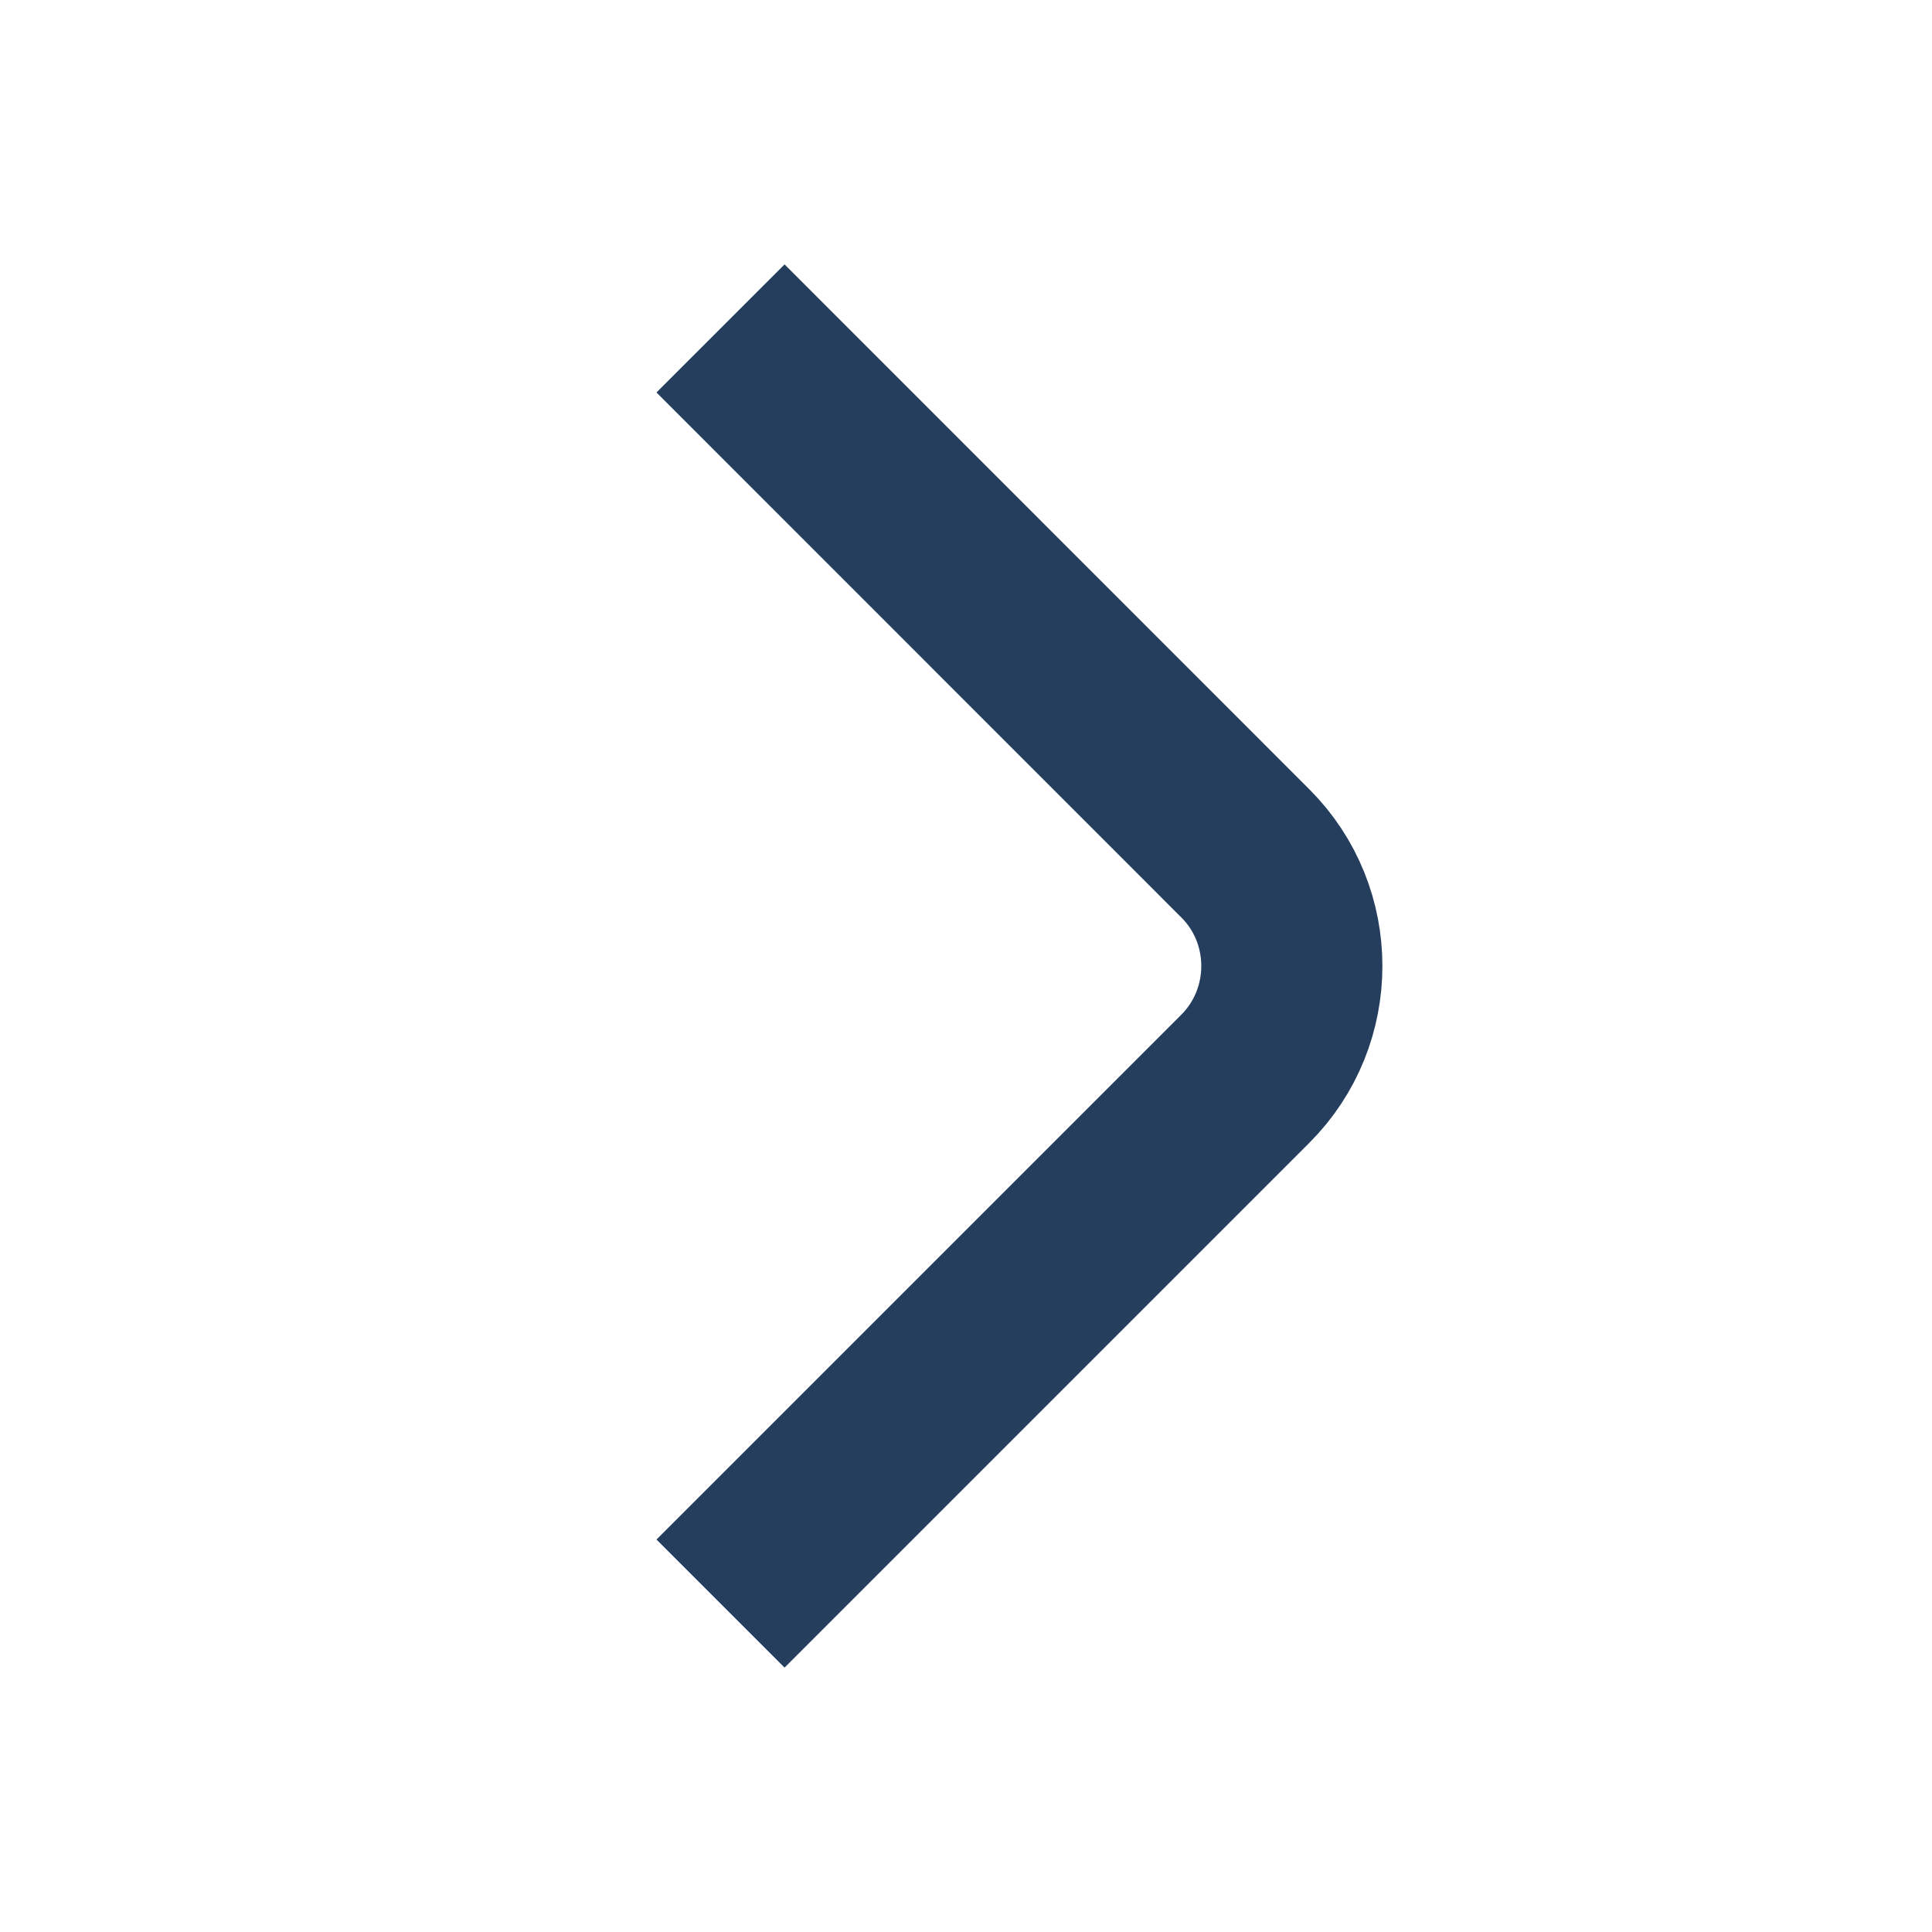
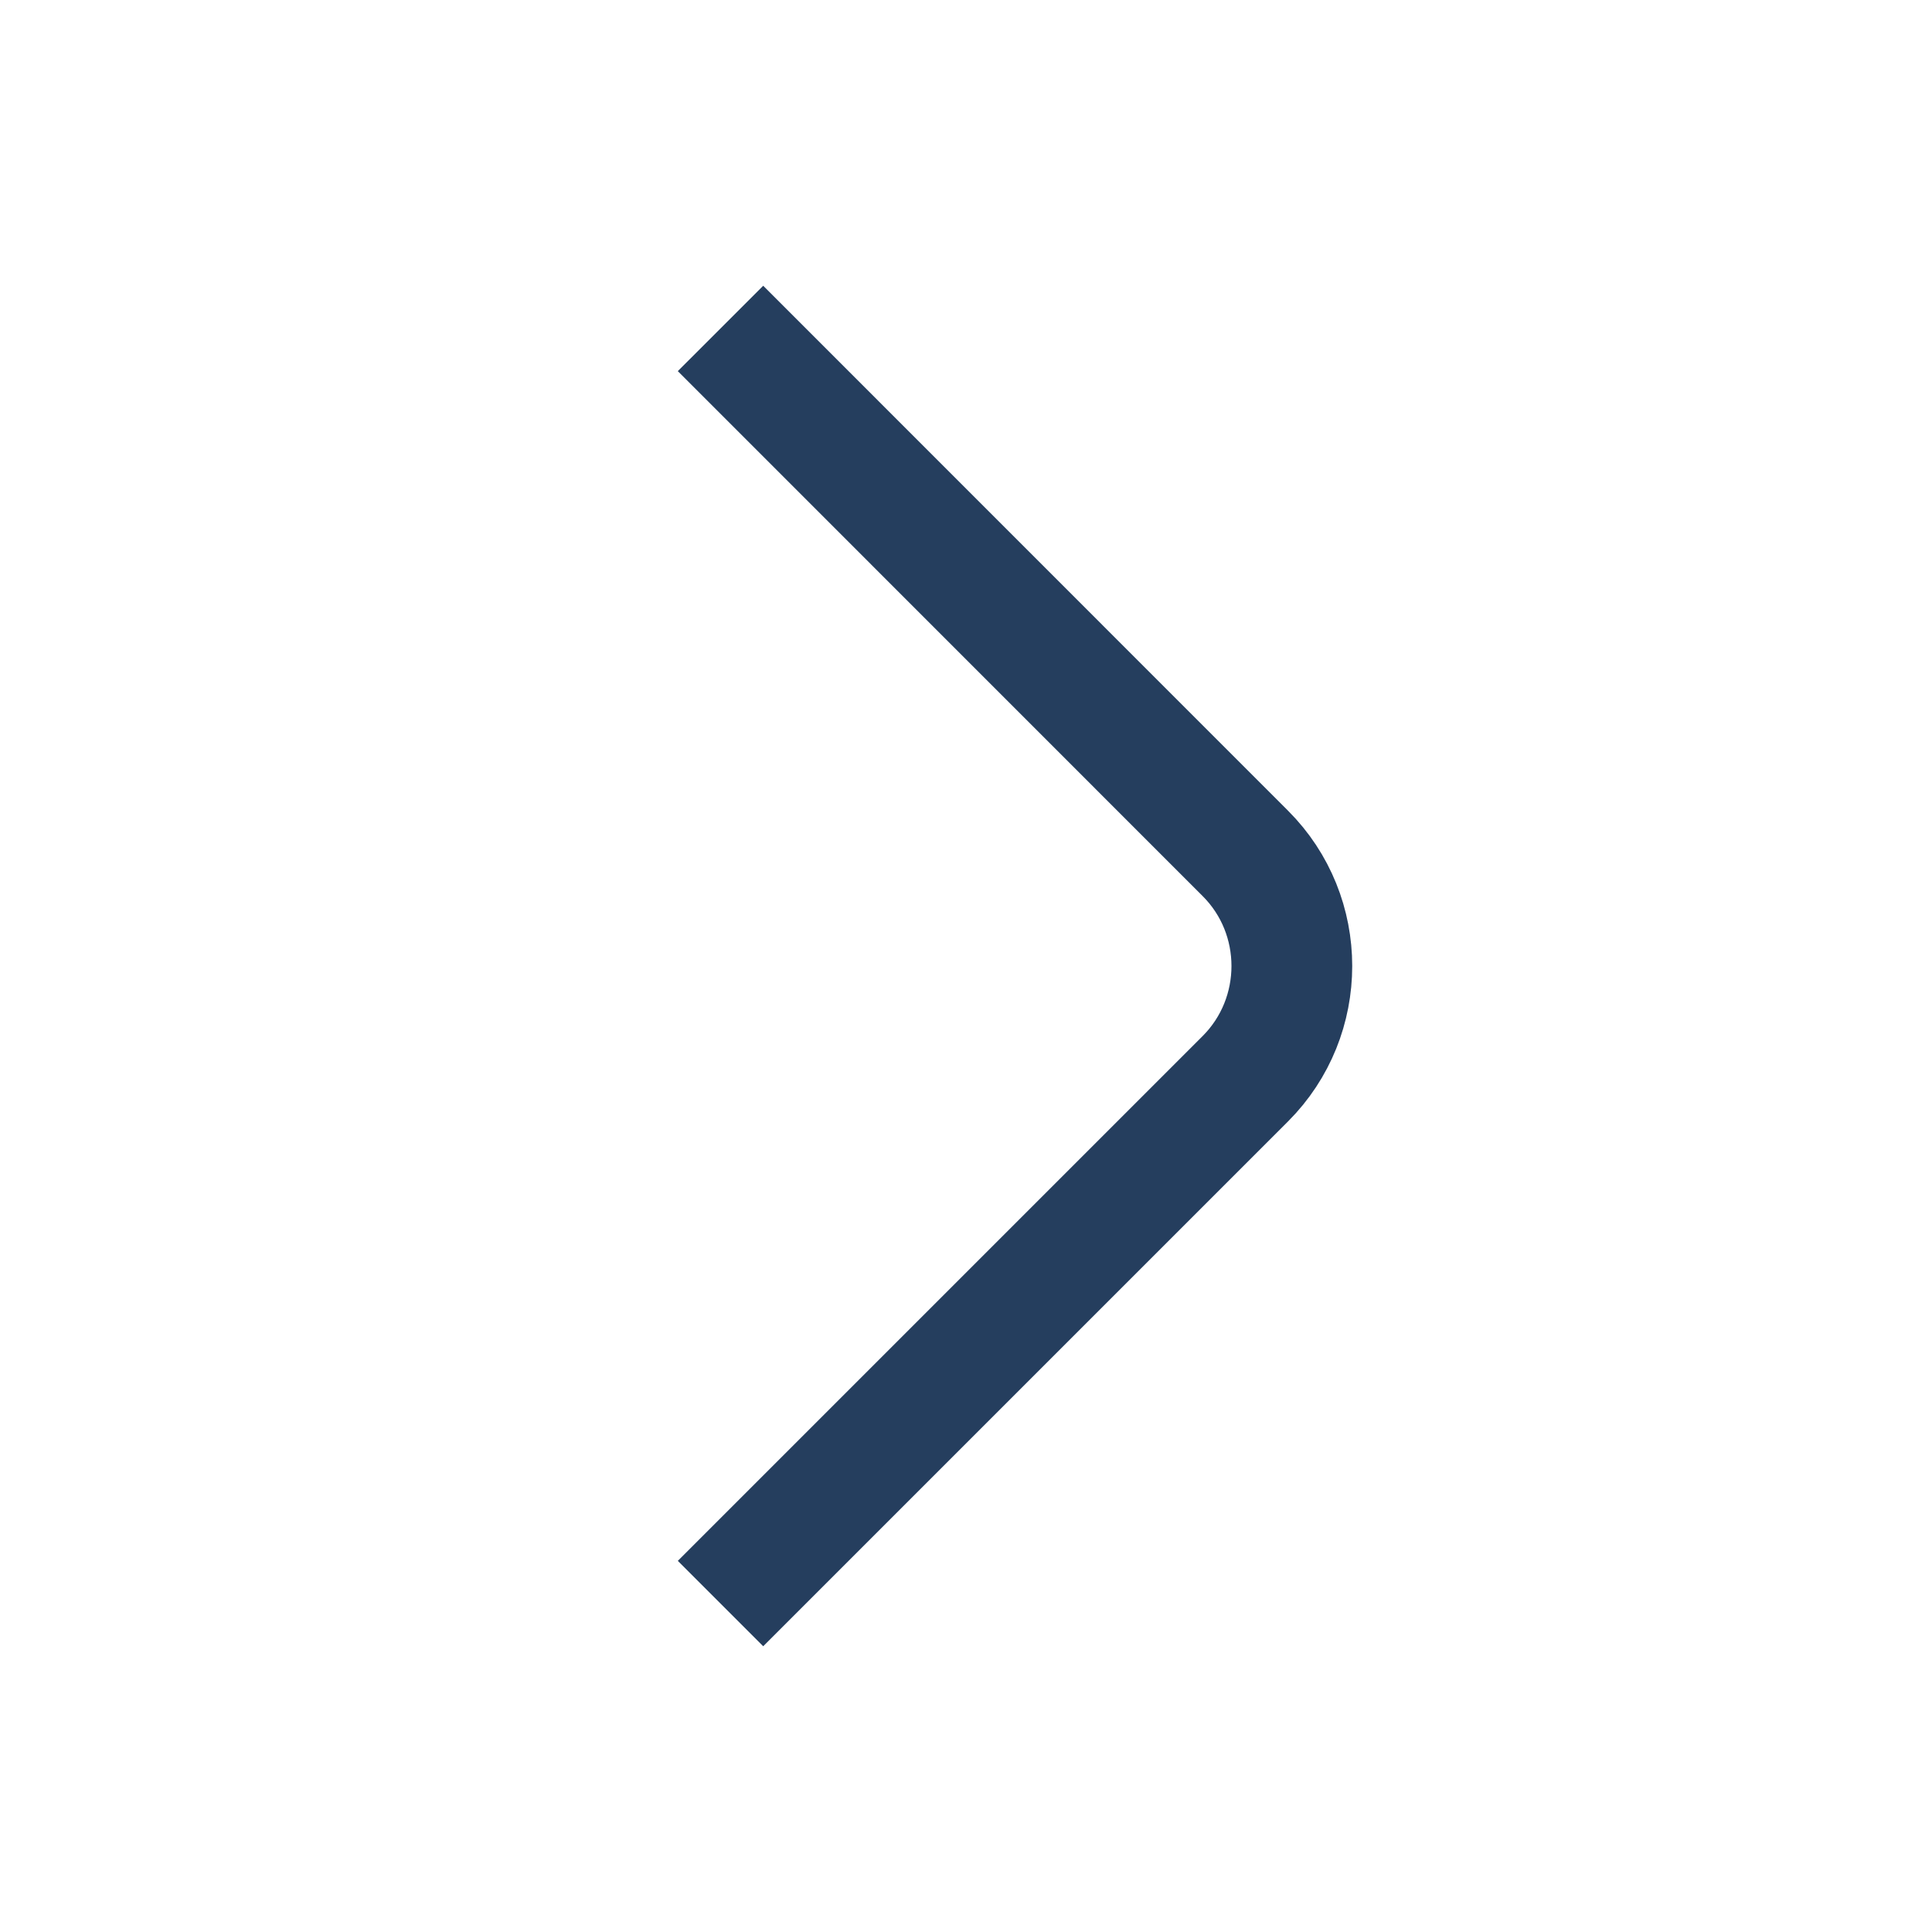
<svg xmlns="http://www.w3.org/2000/svg" width="16" height="16" viewBox="0 0 16 16" fill="none">
-   <path d="M5.967 13.28L10.313 8.934C10.827 8.42 10.827 7.58 10.313 7.067L5.967 2.72" stroke="#253E5E" stroke-width="1.5" stroke-miterlimit="10" strokeLinecap="round" stroke-linejoin="round" />
+   <path d="M5.967 13.28L10.313 8.934C10.827 8.42 10.827 7.58 10.313 7.067L5.967 2.72" stroke="#253E5E" strokeWidth="1.5" strokeMiterlimit="10" strokeLinecap="round" strokeLinejoin="round" />
</svg>
